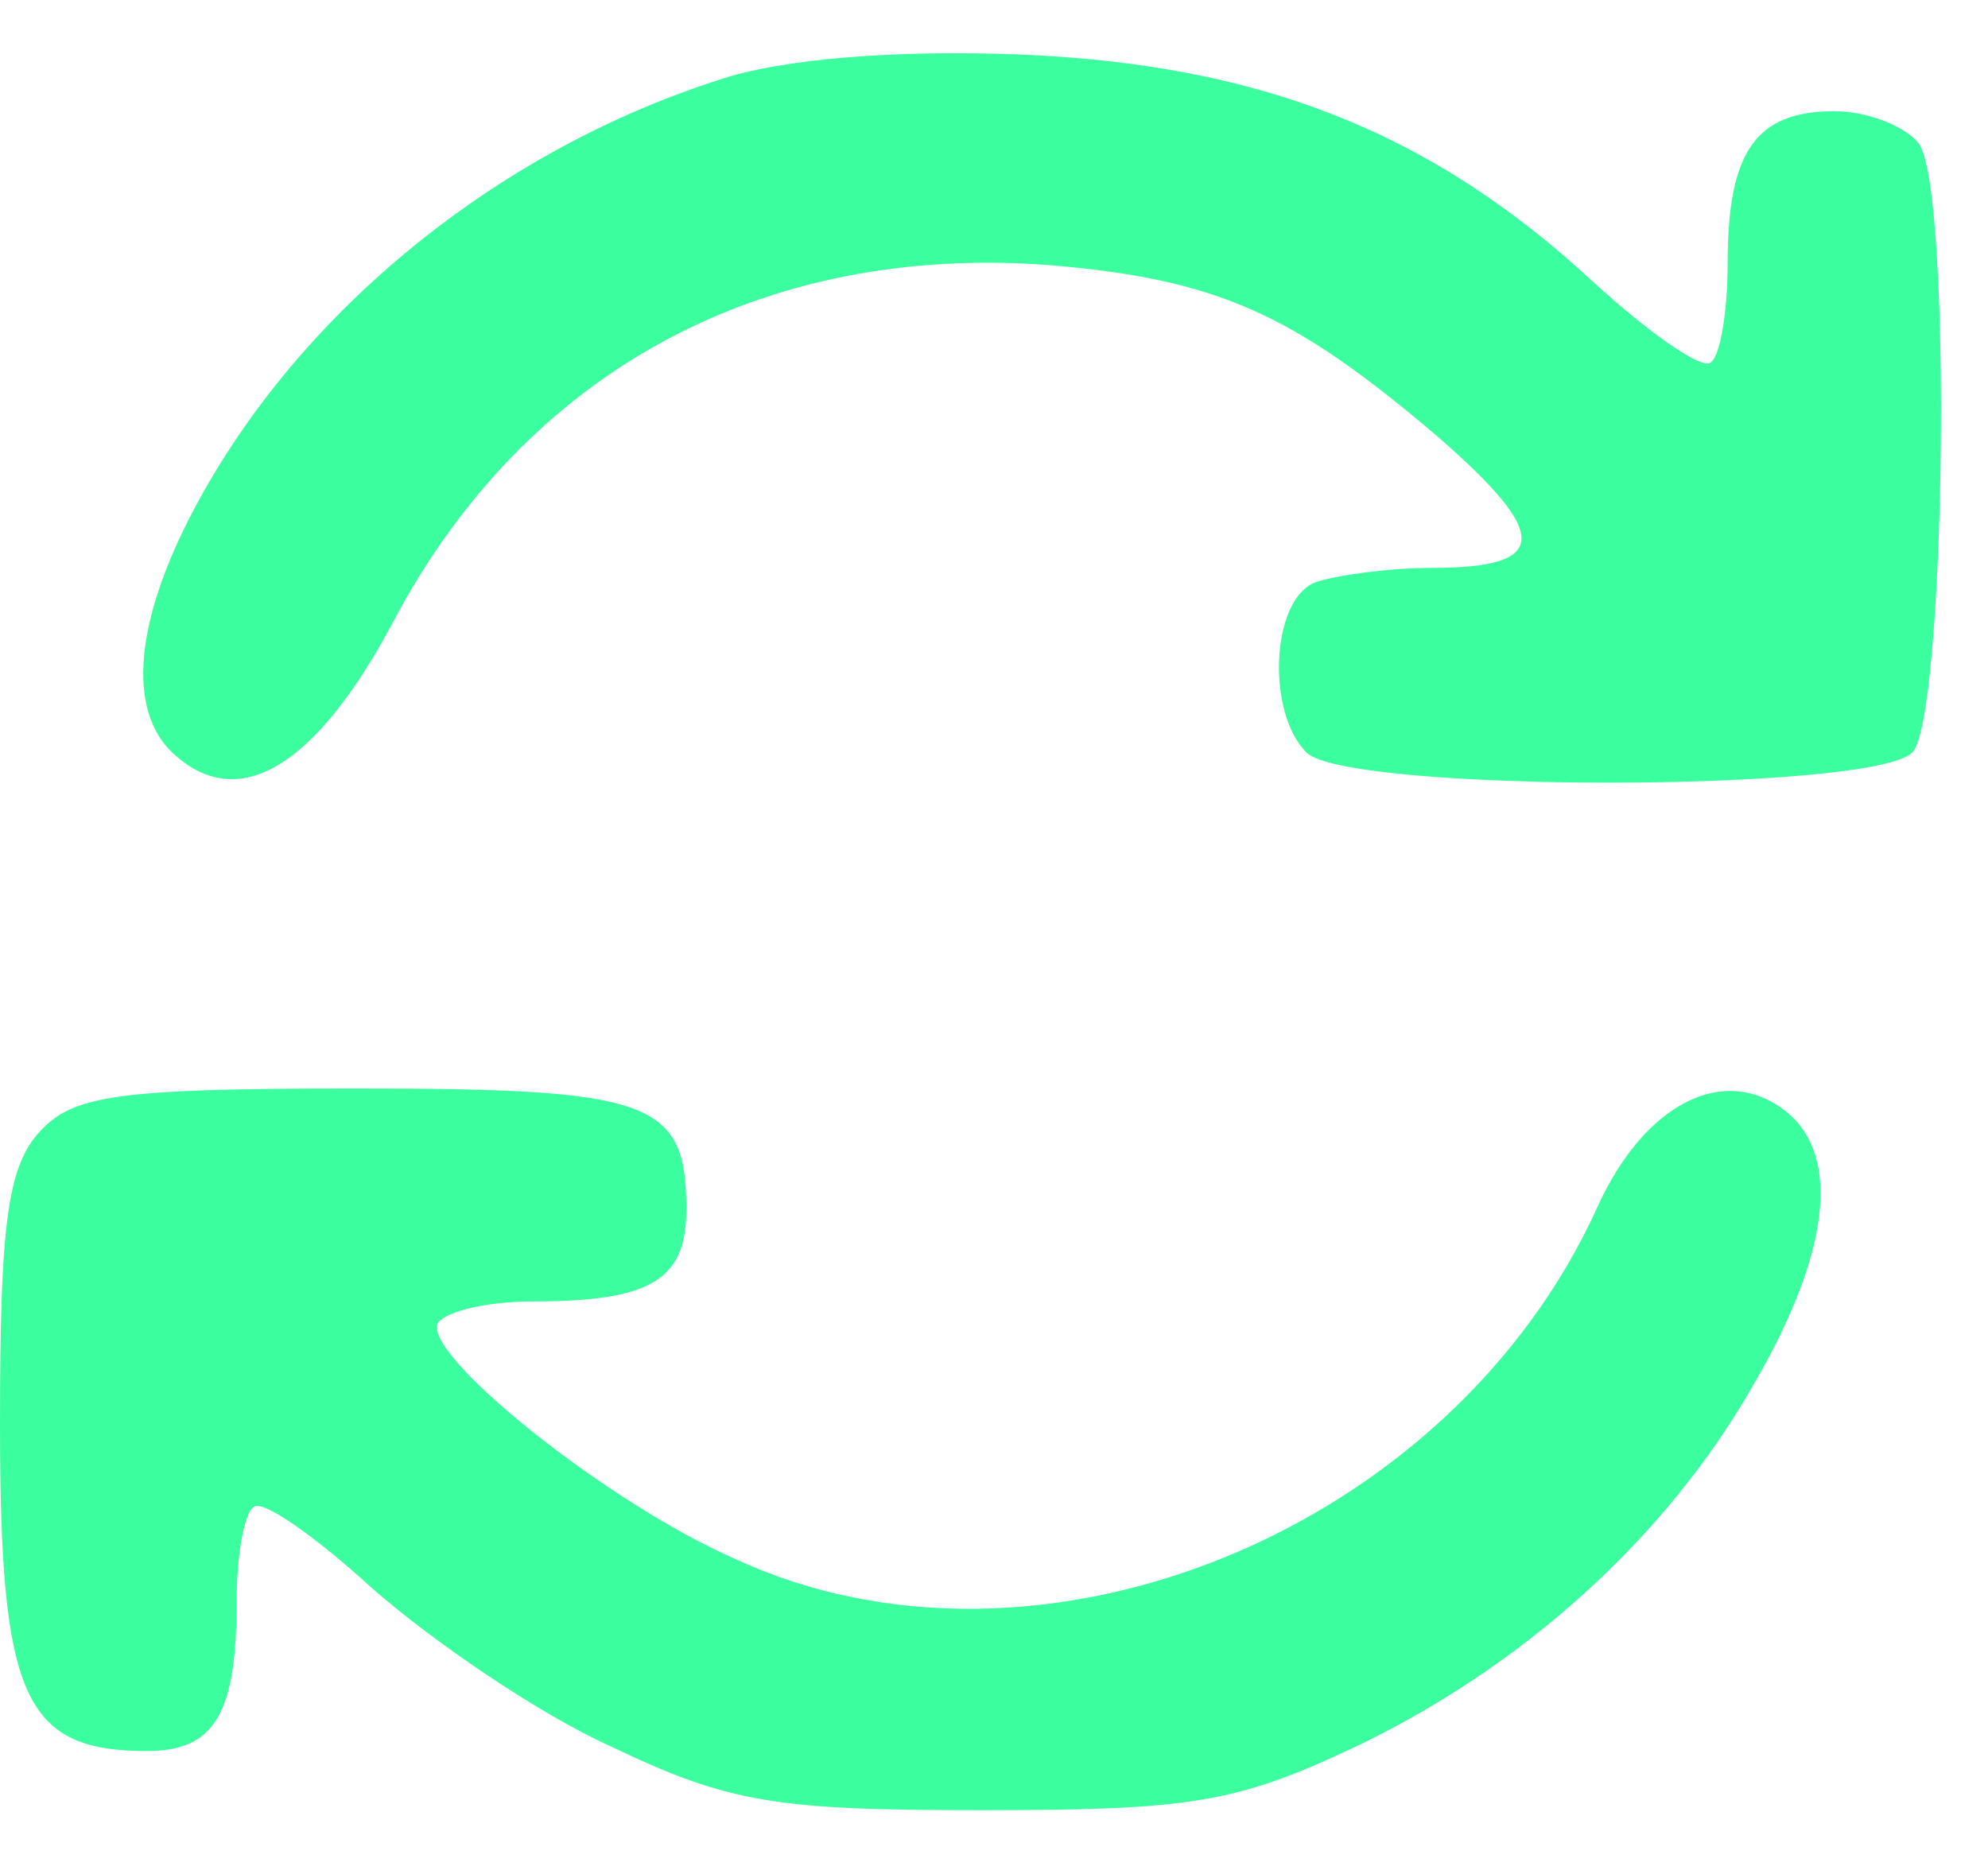
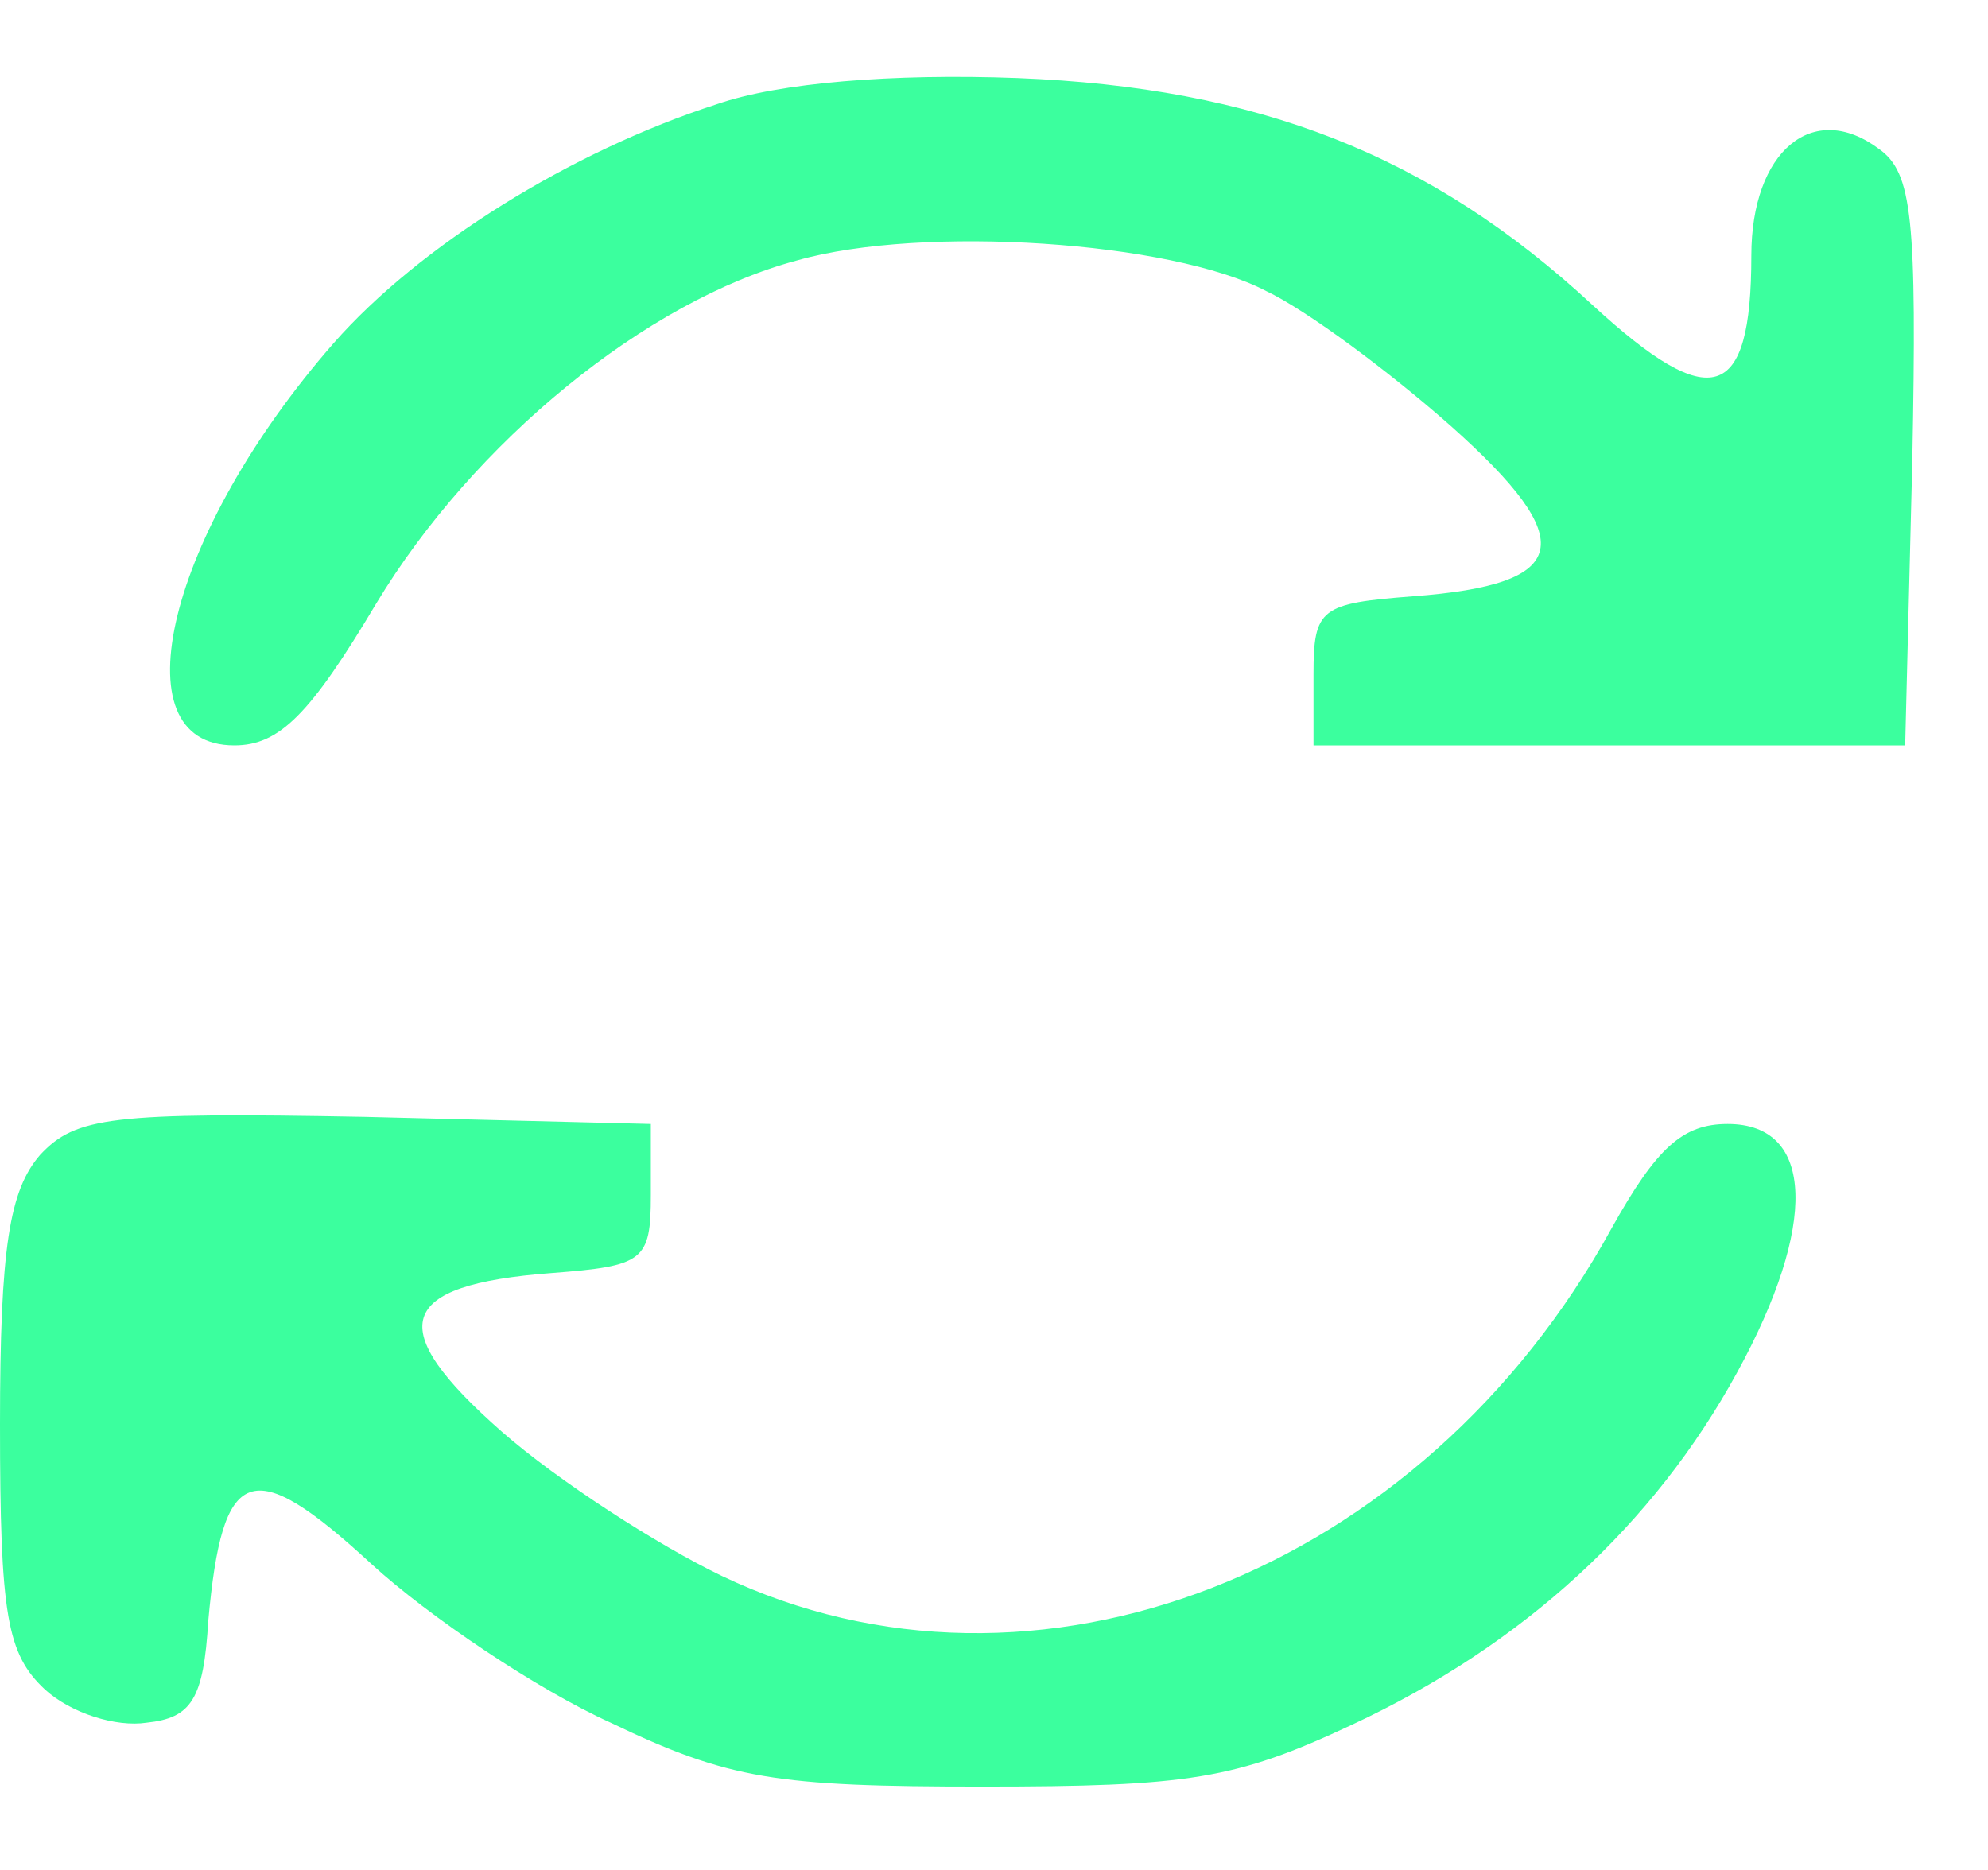
<svg xmlns="http://www.w3.org/2000/svg" viewBox="0 0 84 79" preserveAspectRatio="xMidYMid meet">
  <g transform="translate(0,79) scale(0.1,-0.1)" fill="#3bff9e">
-     <path d="M303 756 c-96 -31 -180 -101 -223 -185 -24 -47 -26 -84 -5 -101 27 -23 59 -3 91 57 56 106 156 160 277 151 71 -6 103 -20 165 -73 47 -41 47 -55 -3 -55 -18 0 -40 -3 -49 -6 -19 -7 -21 -55 -4 -72 17 -17 239 -17 256 0 14 14 17 235 3 257 -5 7 -21 14 -36 14 -33 0 -45 -17 -45 -64 0 -20 -3 -39 -7 -42 -3 -4 -26 12 -50 34 -69 64 -142 92 -243 96 -53 2 -101 -2 -127 -11z M17 312 c-14 -15 -17 -40 -17 -124 0 -115 10 -138 62 -138 29 0 38 16 38 64 0 18 3 36 7 39 3 4 26 -12 50 -34 25 -22 70 -53 101 -67 50 -24 70 -27 157 -27 87 0 107 3 156 26 72 34 133 89 170 154 32 55 37 96 14 115 -26 21 -60 4 -80 -40 -62 -137 -236 -208 -364 -149 -55 24 -133 87 -126 100 4 5 21 9 40 9 50 0 65 9 65 39 0 46 -15 51 -140 51 -101 0 -119 -3 -133 -18z" />
+     <path d="M303 746 c-62 -20 -126 -60 -162 -101 -70 -80 -92 -170 -42 -170 19 0 32 13 60 60 41 68 114 128 178 145 53 15 158 8 198 -13 17 -8 52 -34 78 -57 55 -49 51 -67 -16 -72 -39 -3 -42 -5 -42 -33 l0 -30 125 0 125 0 3 120 c2 103 0 122 -14 132 -28 21 -54 -1 -54 -45 0 -62 -17 -67 -67 -21 -69 64 -142 92 -243 96 -53 2 -101 -2 -127 -11z M17 302 c-13 -15 -17 -39 -17 -114 0 -81 3 -97 19 -112 11 -10 30 -16 43 -14 19 2 24 10 26 43 6 66 18 71 69 24 24 -22 70 -53 101 -67 50 -24 70 -27 157 -27 87 0 107 3 156 26 73 34 128 85 163 149 34 62 33 105 -4 105 -19 0 -30 -10 -49 -44 -80 -146 -244 -210 -376 -147 -27 13 -69 40 -93 61 -50 44 -45 62 21 67 39 3 42 5 42 33 l0 30 -121 3 c-107 2 -122 0 -137 -16z" />
  </g>
</svg>
